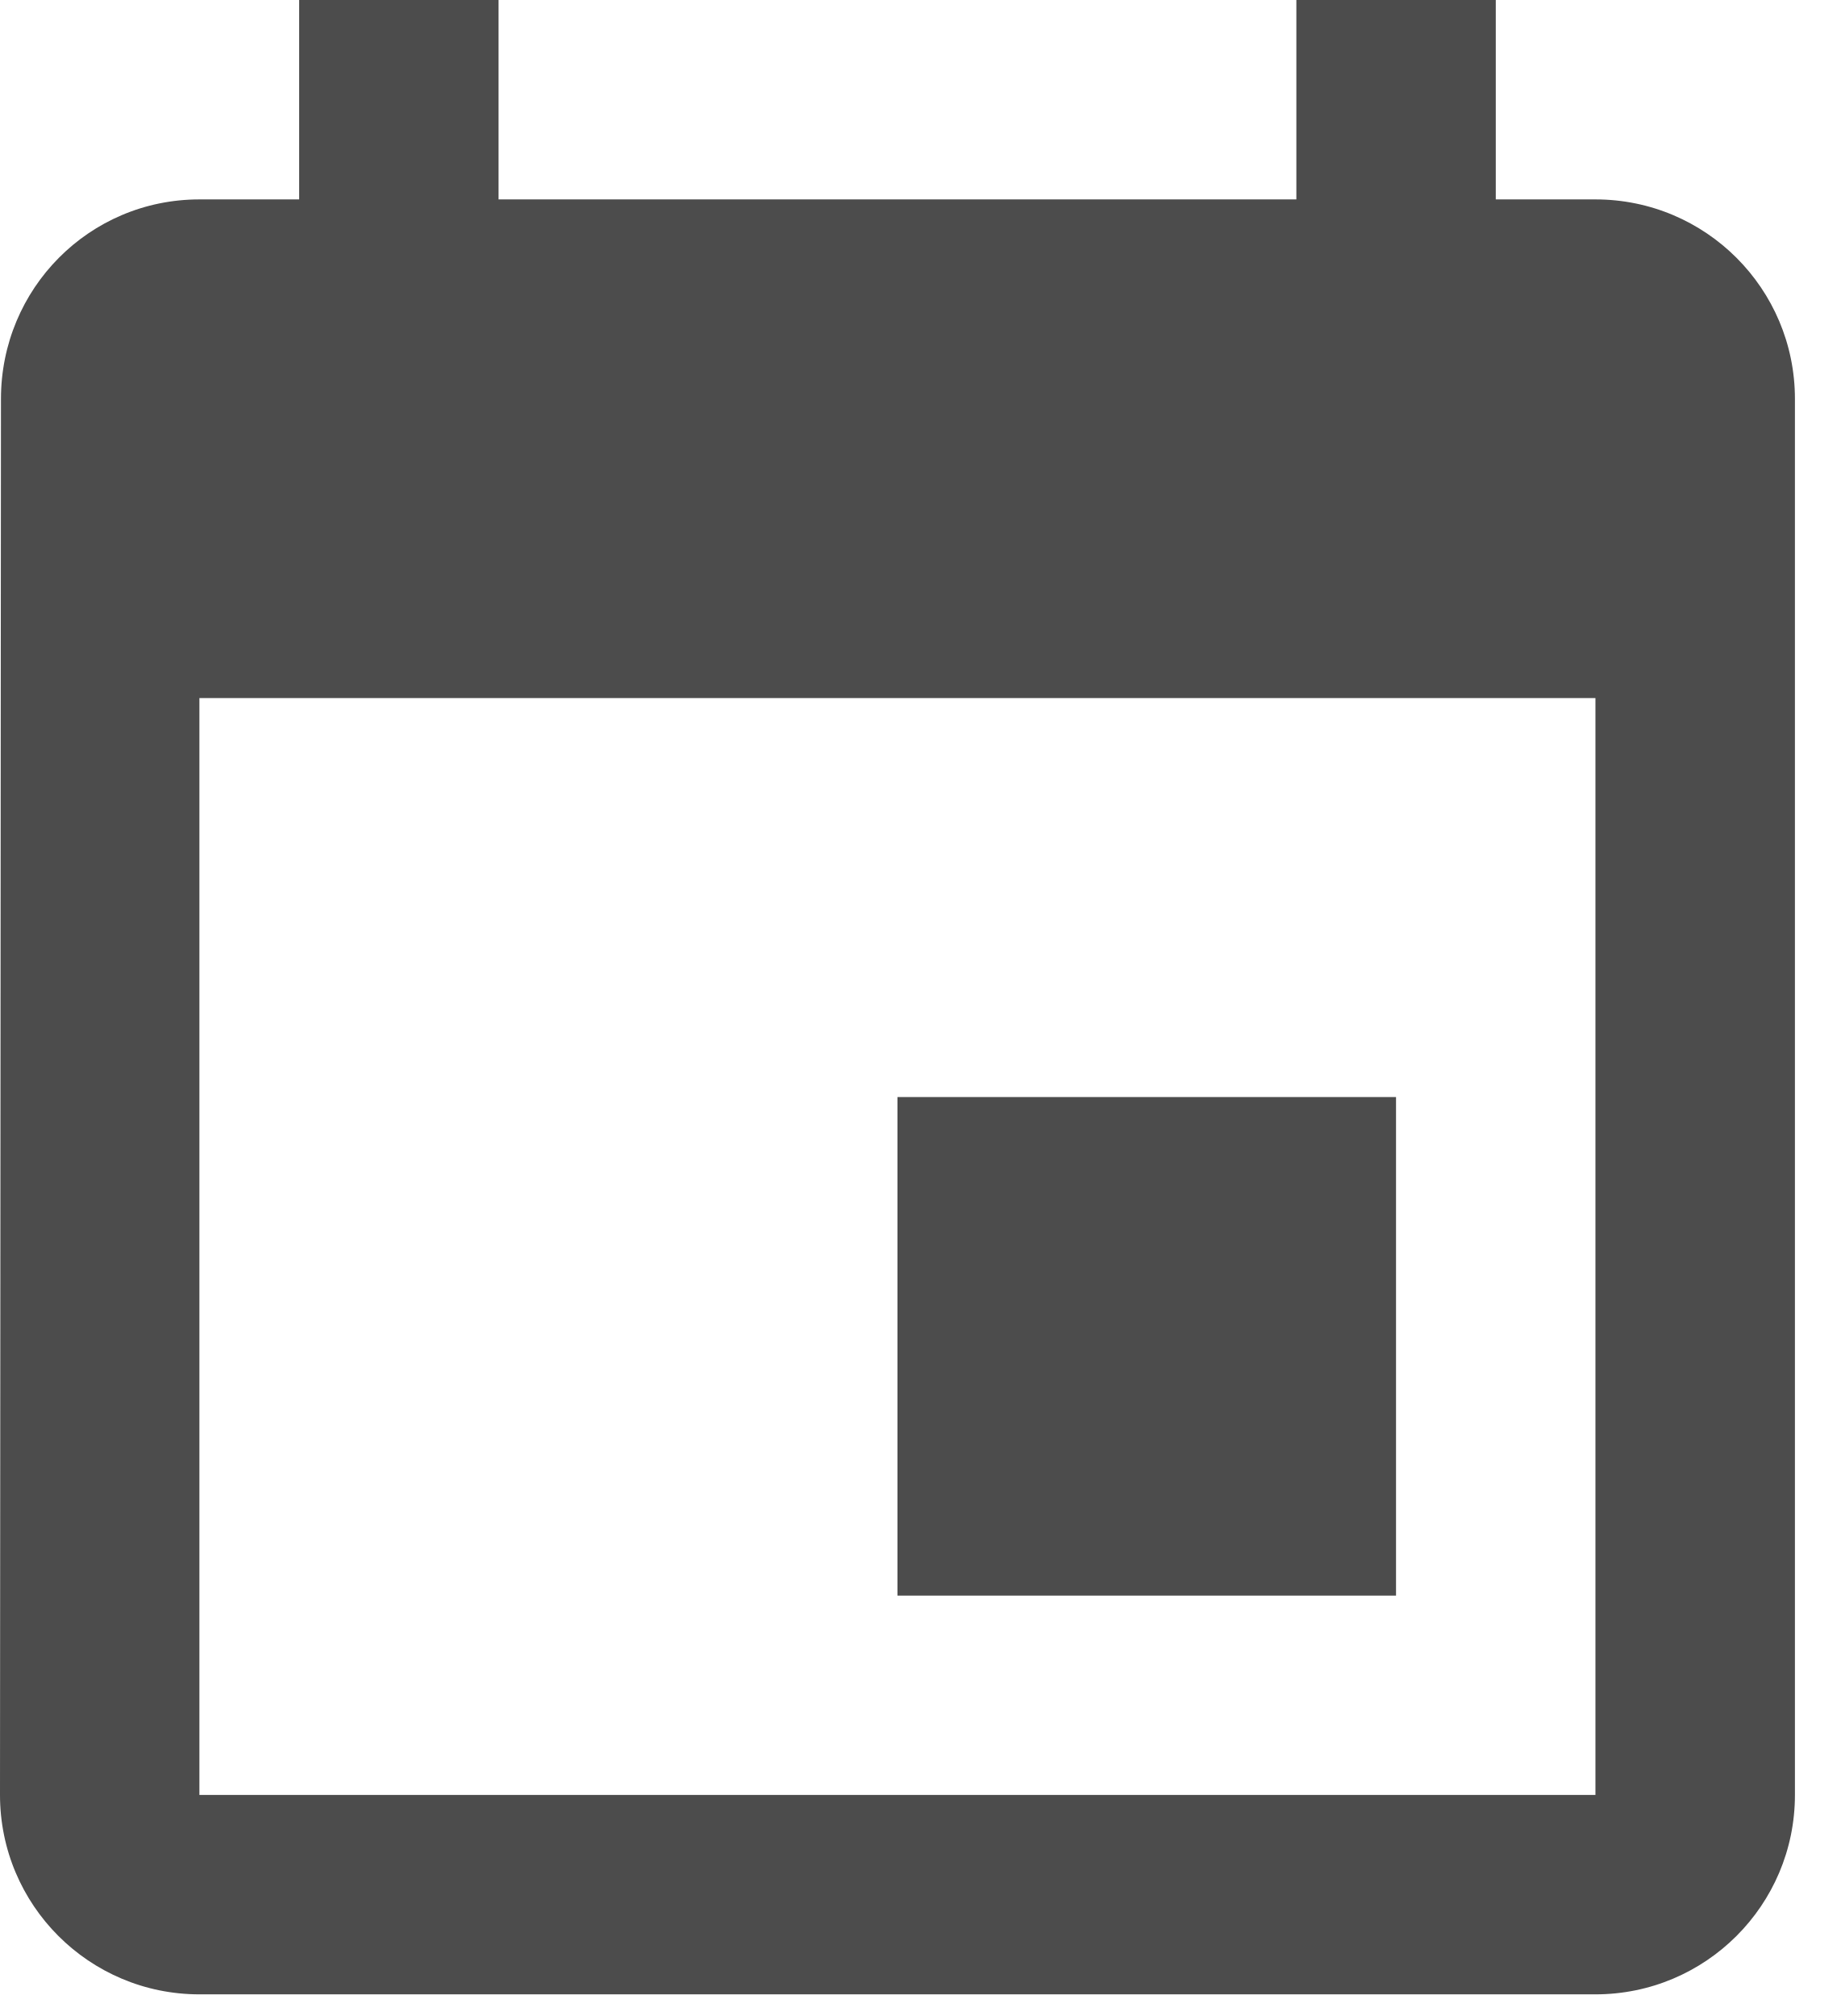
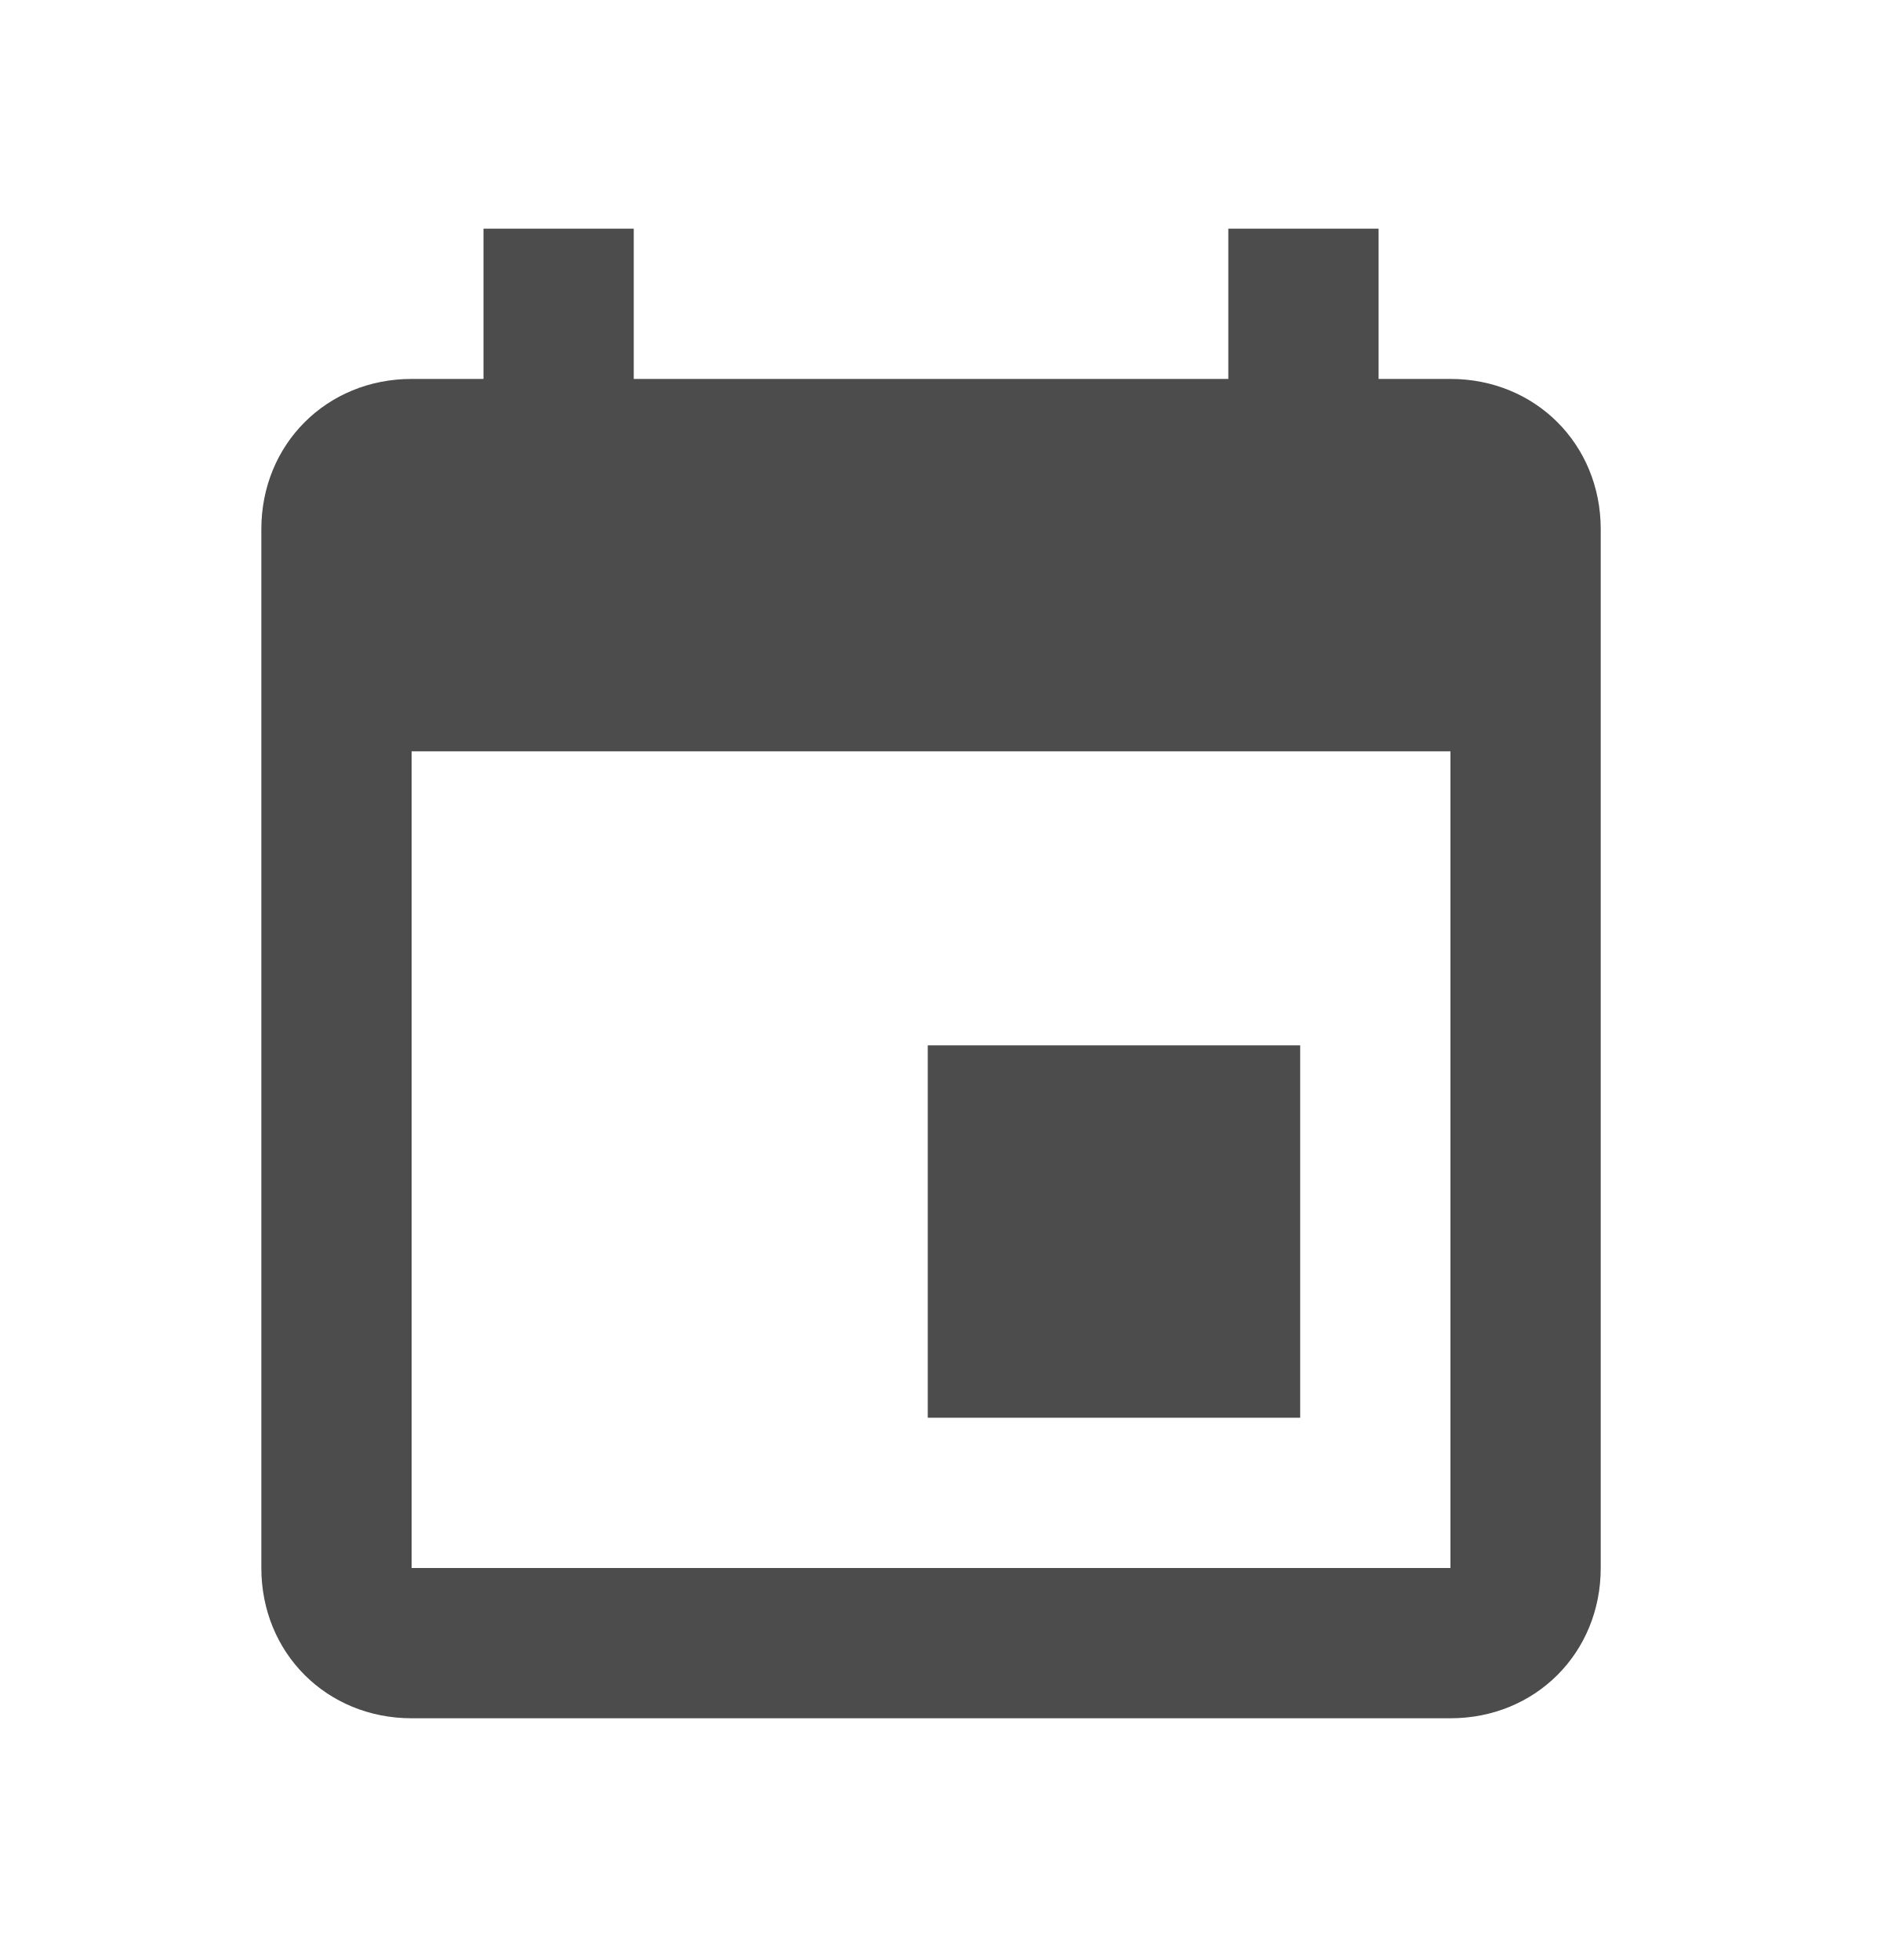
- <svg xmlns="http://www.w3.org/2000/svg" width="21" height="23" viewBox="0 0 21 23" fill="none">
-   <path d="M15.927 12.516H10.239V18.204H15.927V12.516Z" fill="#4C4C4C" />
-   <path d="M18.202 2.275H17.065V0H14.79V2.275H5.688V0H3.413V2.275H2.275C1.018 2.275 0.011 3.293 0.011 4.551L0 20.478C0 21.735 1.018 22.753 2.275 22.753H18.202C19.459 22.753 20.478 21.735 20.478 20.478V4.551C20.478 3.293 19.459 2.275 18.202 2.275ZM18.202 20.478H2.275V7.964H18.202V20.478Z" fill="#4C4C4C" />
+ <svg xmlns="http://www.w3.org/2000/svg" version="1.1" id="Layer_1" x="0px" y="0px" viewBox="0 0 29 30" style="enable-background:new 0 0 29 30;" xml:space="preserve">
+   <style type="text/css">
+ 	.st0{fill:#4C4C4C;}
+ </style>
+   <path class="st0" d="M19.9,16h-5.7v5.7h5.7V16z" />
+   <path class="st0" d="M22.2,5.8h-1.1V3.5h-2.3v2.3H9.7V3.5H7.4v2.3H6.3C5,5.8,4,6.8,4,8.1V24c0,1.3,1,2.3,2.3,2.3h15.9  c1.3,0,2.3-1,2.3-2.3V8.1C24.5,6.8,23.5,5.8,22.2,5.8z M22.2,24H6.3V11.5h15.9V24z" />
</svg>
